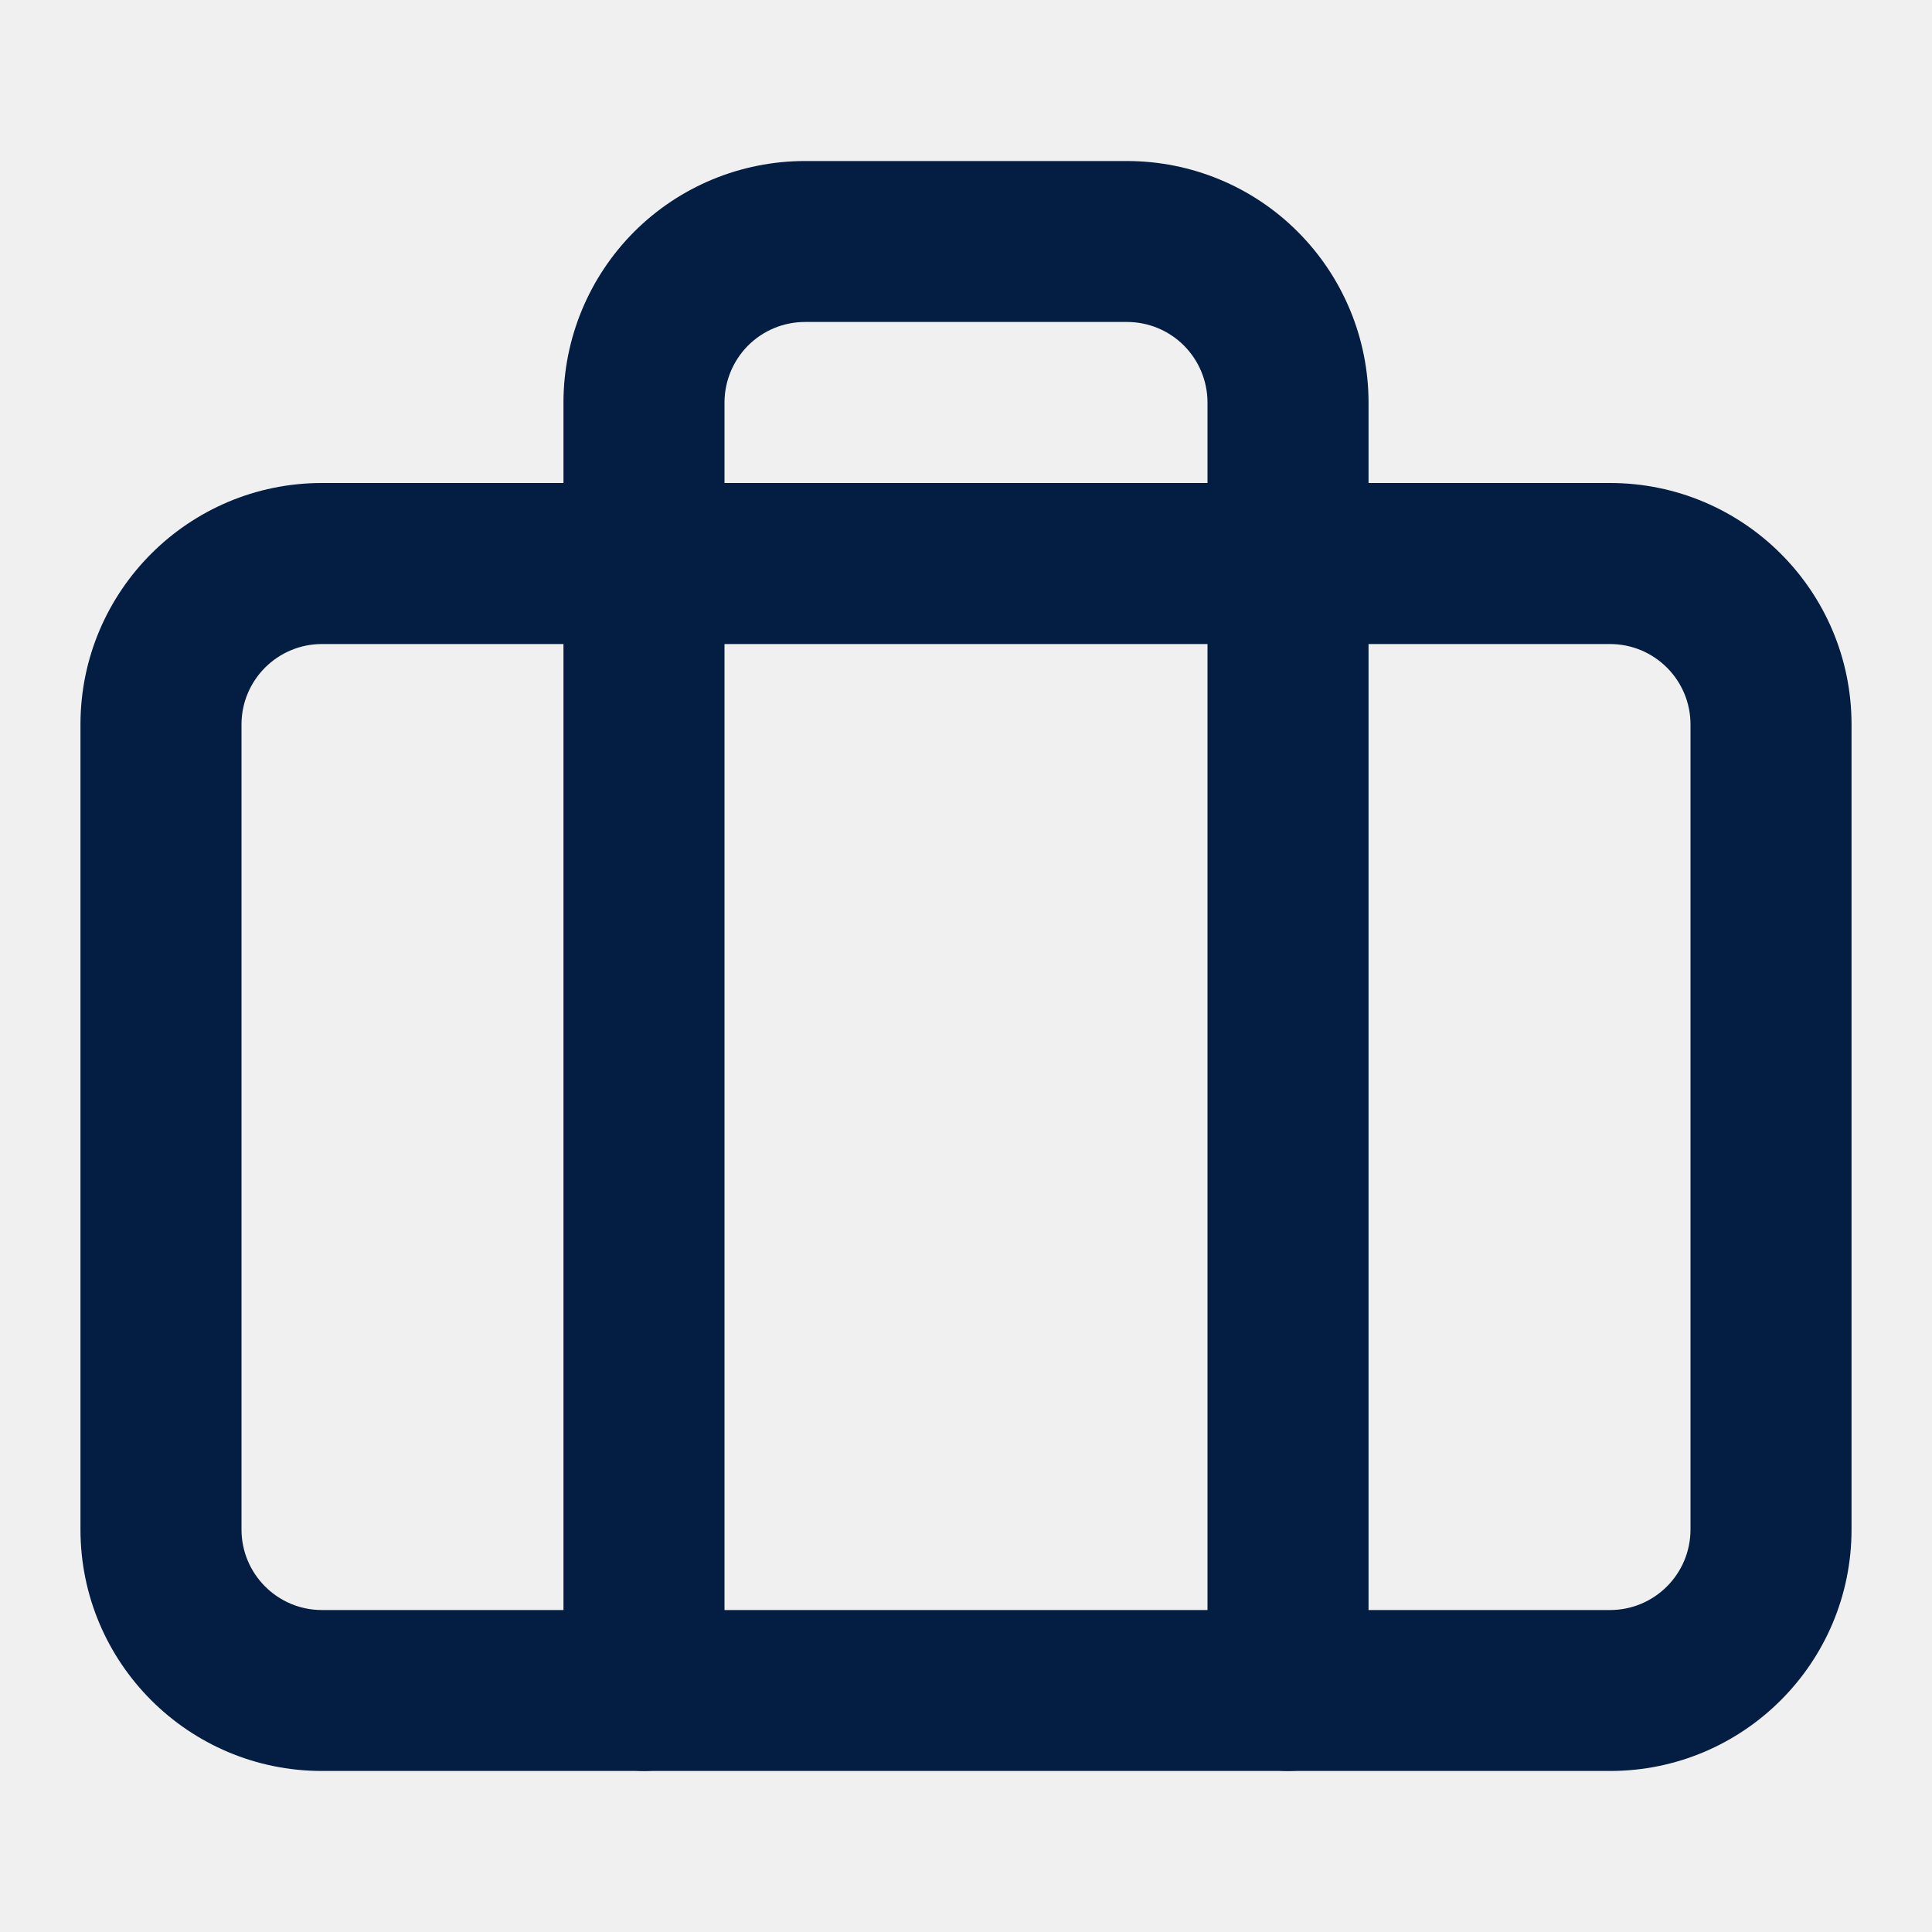
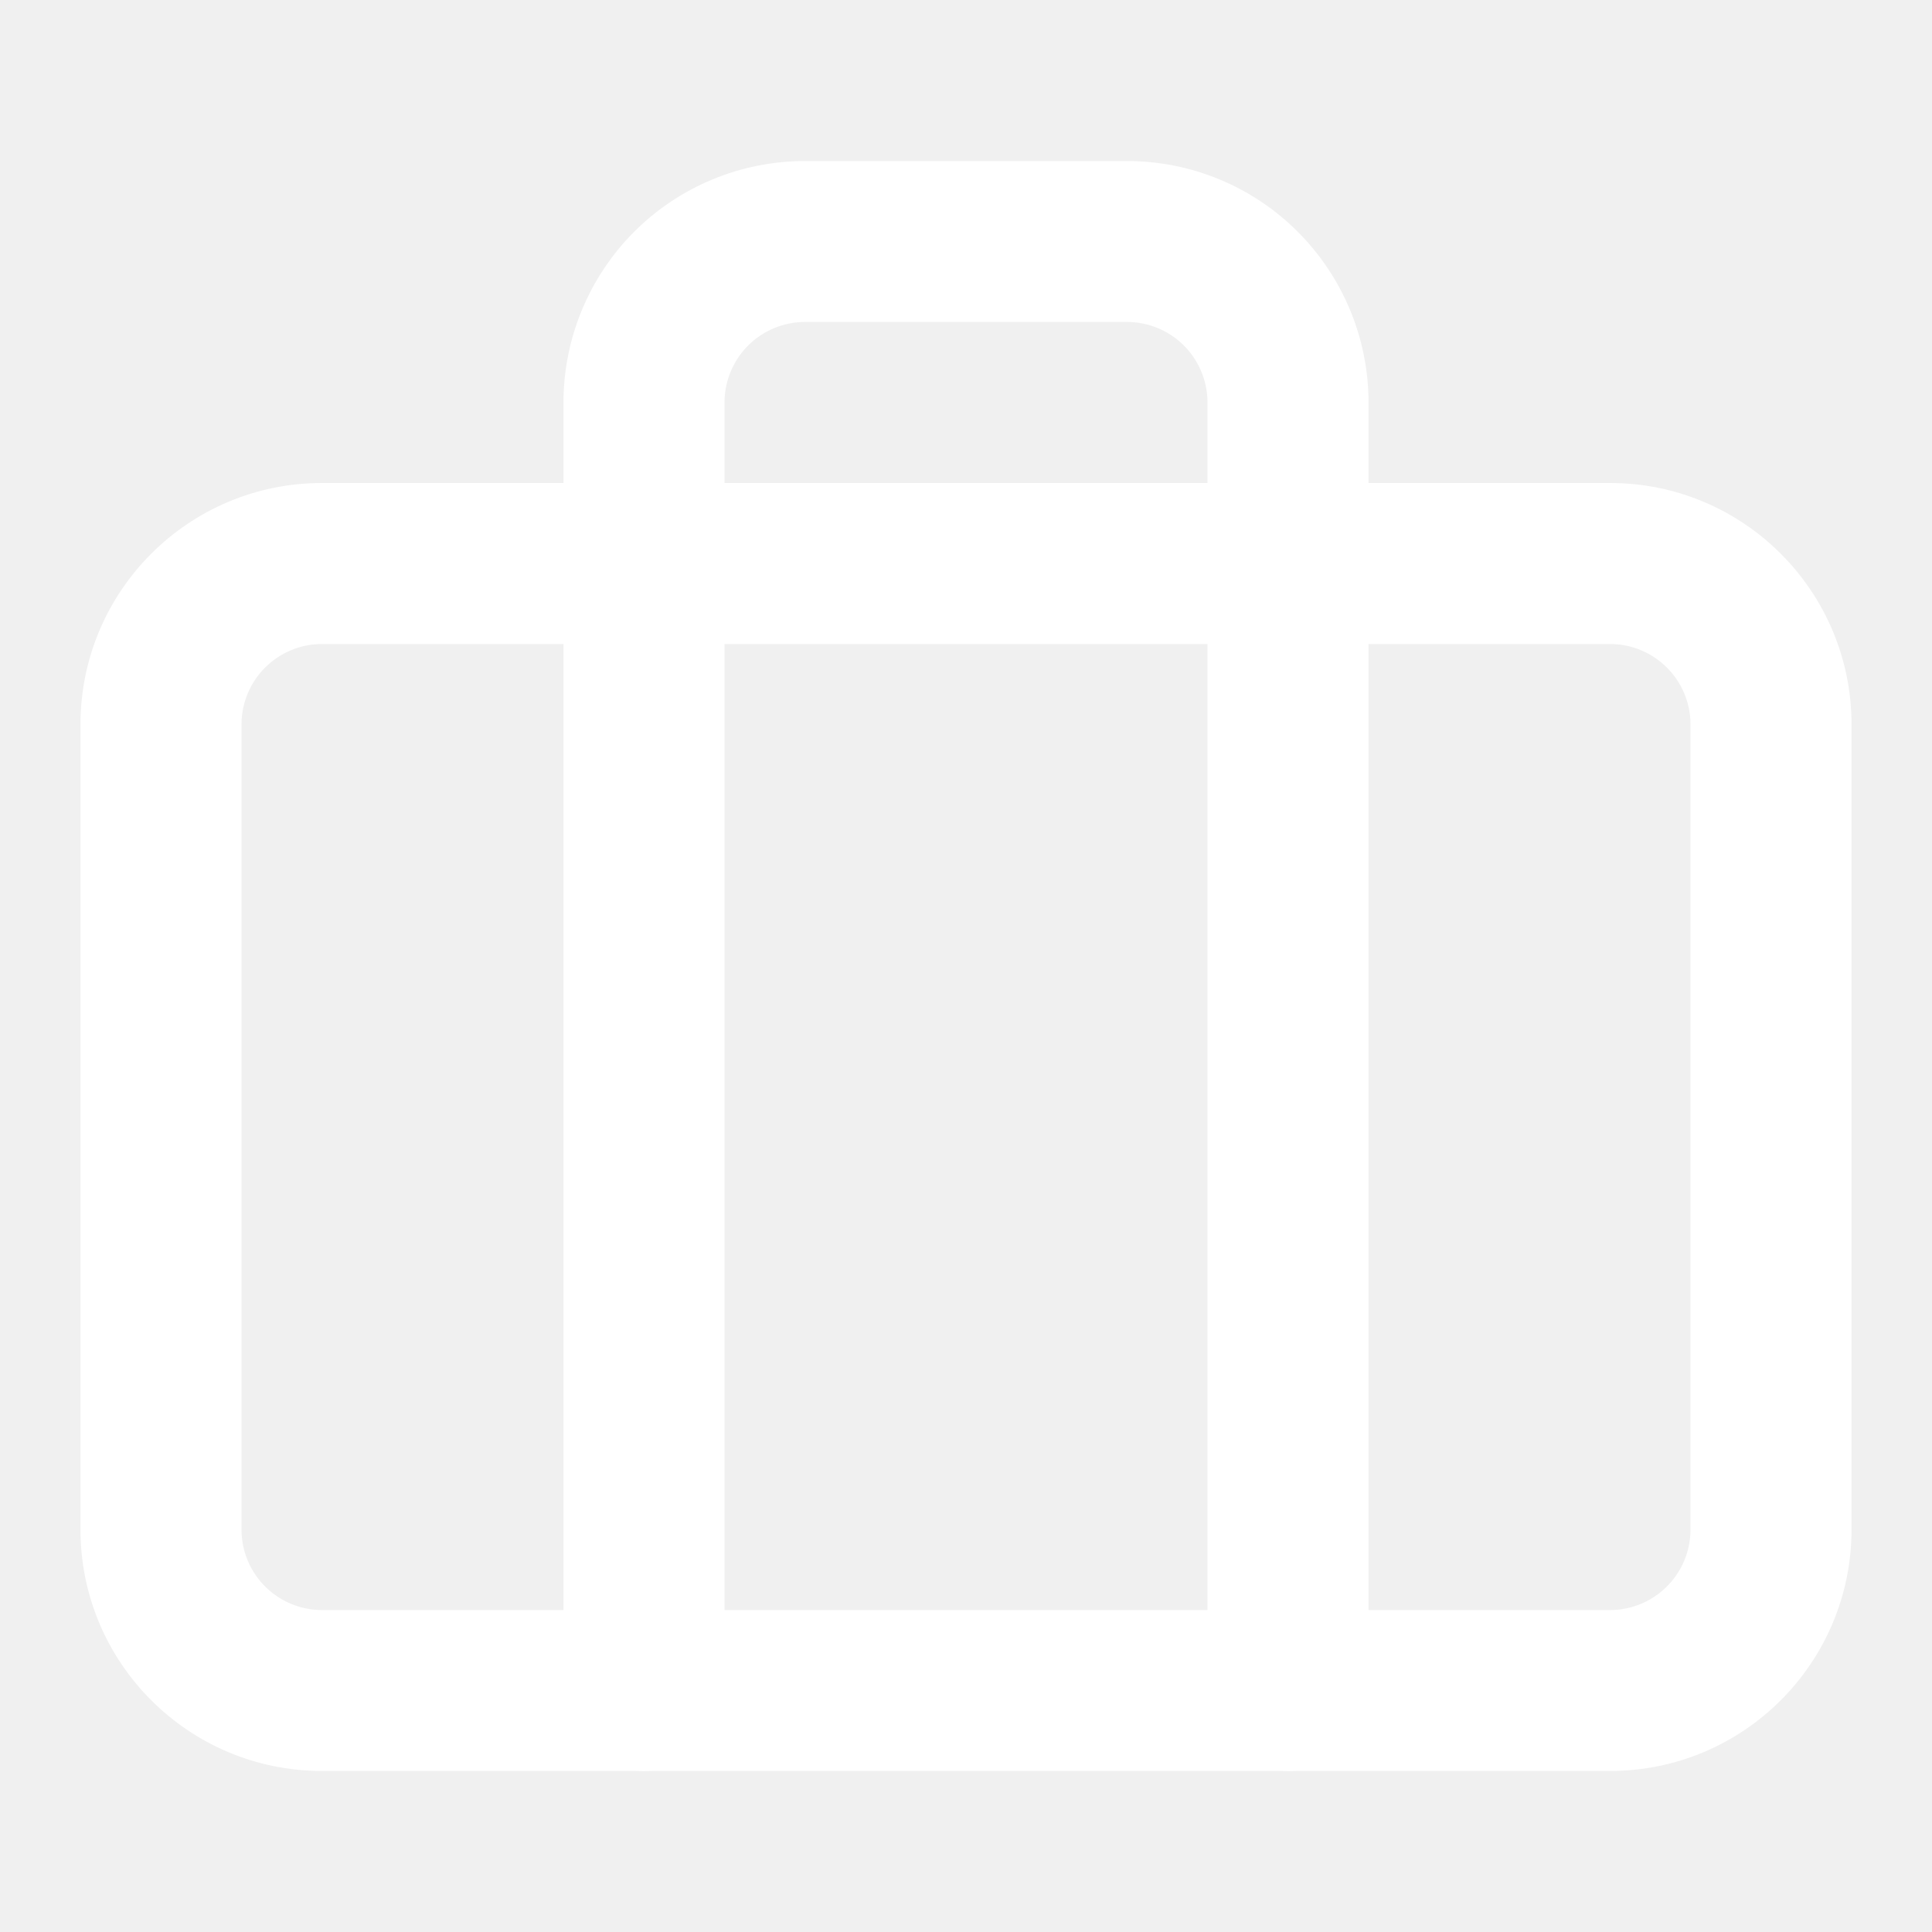
<svg xmlns="http://www.w3.org/2000/svg" width="20" height="20" viewBox="0 0 20 20" fill="none">
-   <path fill-rule="evenodd" clip-rule="evenodd" d="M3.333 6.667C2.873 6.667 2.5 7.04 2.5 7.5V15.833C2.5 16.294 2.873 16.667 3.333 16.667H16.667C17.127 16.667 17.5 16.294 17.5 15.833V7.5C17.5 7.04 17.127 6.667 16.667 6.667H3.333ZM0.833 7.5C0.833 6.119 1.953 5 3.333 5H16.667C18.047 5 19.167 6.119 19.167 7.5V15.833C19.167 17.214 18.047 18.333 16.667 18.333H3.333C1.953 18.333 0.833 17.214 0.833 15.833V7.5Z" fill="#041D42" />
-   <path fill-rule="evenodd" clip-rule="evenodd" d="M6.565 2.399C7.034 1.93 7.67 1.667 8.333 1.667H11.667C12.33 1.667 12.966 1.93 13.434 2.399C13.903 2.868 14.167 3.504 14.167 4.167V17.5C14.167 17.96 13.793 18.333 13.333 18.333C12.873 18.333 12.5 17.96 12.5 17.5V4.167C12.5 3.946 12.412 3.734 12.256 3.577C12.1 3.421 11.888 3.333 11.667 3.333H8.333C8.112 3.333 7.9 3.421 7.744 3.577C7.588 3.734 7.5 3.946 7.5 4.167V17.5C7.5 17.96 7.127 18.333 6.667 18.333C6.206 18.333 5.833 17.96 5.833 17.5V4.167C5.833 3.504 6.097 2.868 6.565 2.399Z" fill="#041D42" />
+   <path fill-rule="evenodd" clip-rule="evenodd" d="M3.333 6.667C2.873 6.667 2.5 7.04 2.5 7.5V15.833C2.5 16.294 2.873 16.667 3.333 16.667H16.667C17.127 16.667 17.5 16.294 17.5 15.833V7.5C17.5 7.04 17.127 6.667 16.667 6.667H3.333ZM0.833 7.5C0.833 6.119 1.953 5 3.333 5H16.667C18.047 5 19.167 6.119 19.167 7.5V15.833C19.167 17.214 18.047 18.333 16.667 18.333H3.333C1.953 18.333 0.833 17.214 0.833 15.833V7.5Z" fill="white" />
+   <path fill-rule="evenodd" clip-rule="evenodd" d="M6.565 2.399C7.034 1.93 7.67 1.667 8.333 1.667H11.667C12.33 1.667 12.966 1.93 13.434 2.399C13.903 2.868 14.167 3.504 14.167 4.167V17.5C14.167 17.96 13.793 18.333 13.333 18.333C12.873 18.333 12.5 17.96 12.5 17.5V4.167C12.5 3.946 12.412 3.734 12.256 3.577C12.1 3.421 11.888 3.333 11.667 3.333H8.333C8.112 3.333 7.9 3.421 7.744 3.577C7.588 3.734 7.5 3.946 7.5 4.167V17.5C7.5 17.96 7.127 18.333 6.667 18.333C6.206 18.333 5.833 17.96 5.833 17.5V4.167C5.833 3.504 6.097 2.868 6.565 2.399Z" fill="white" />
</svg>
